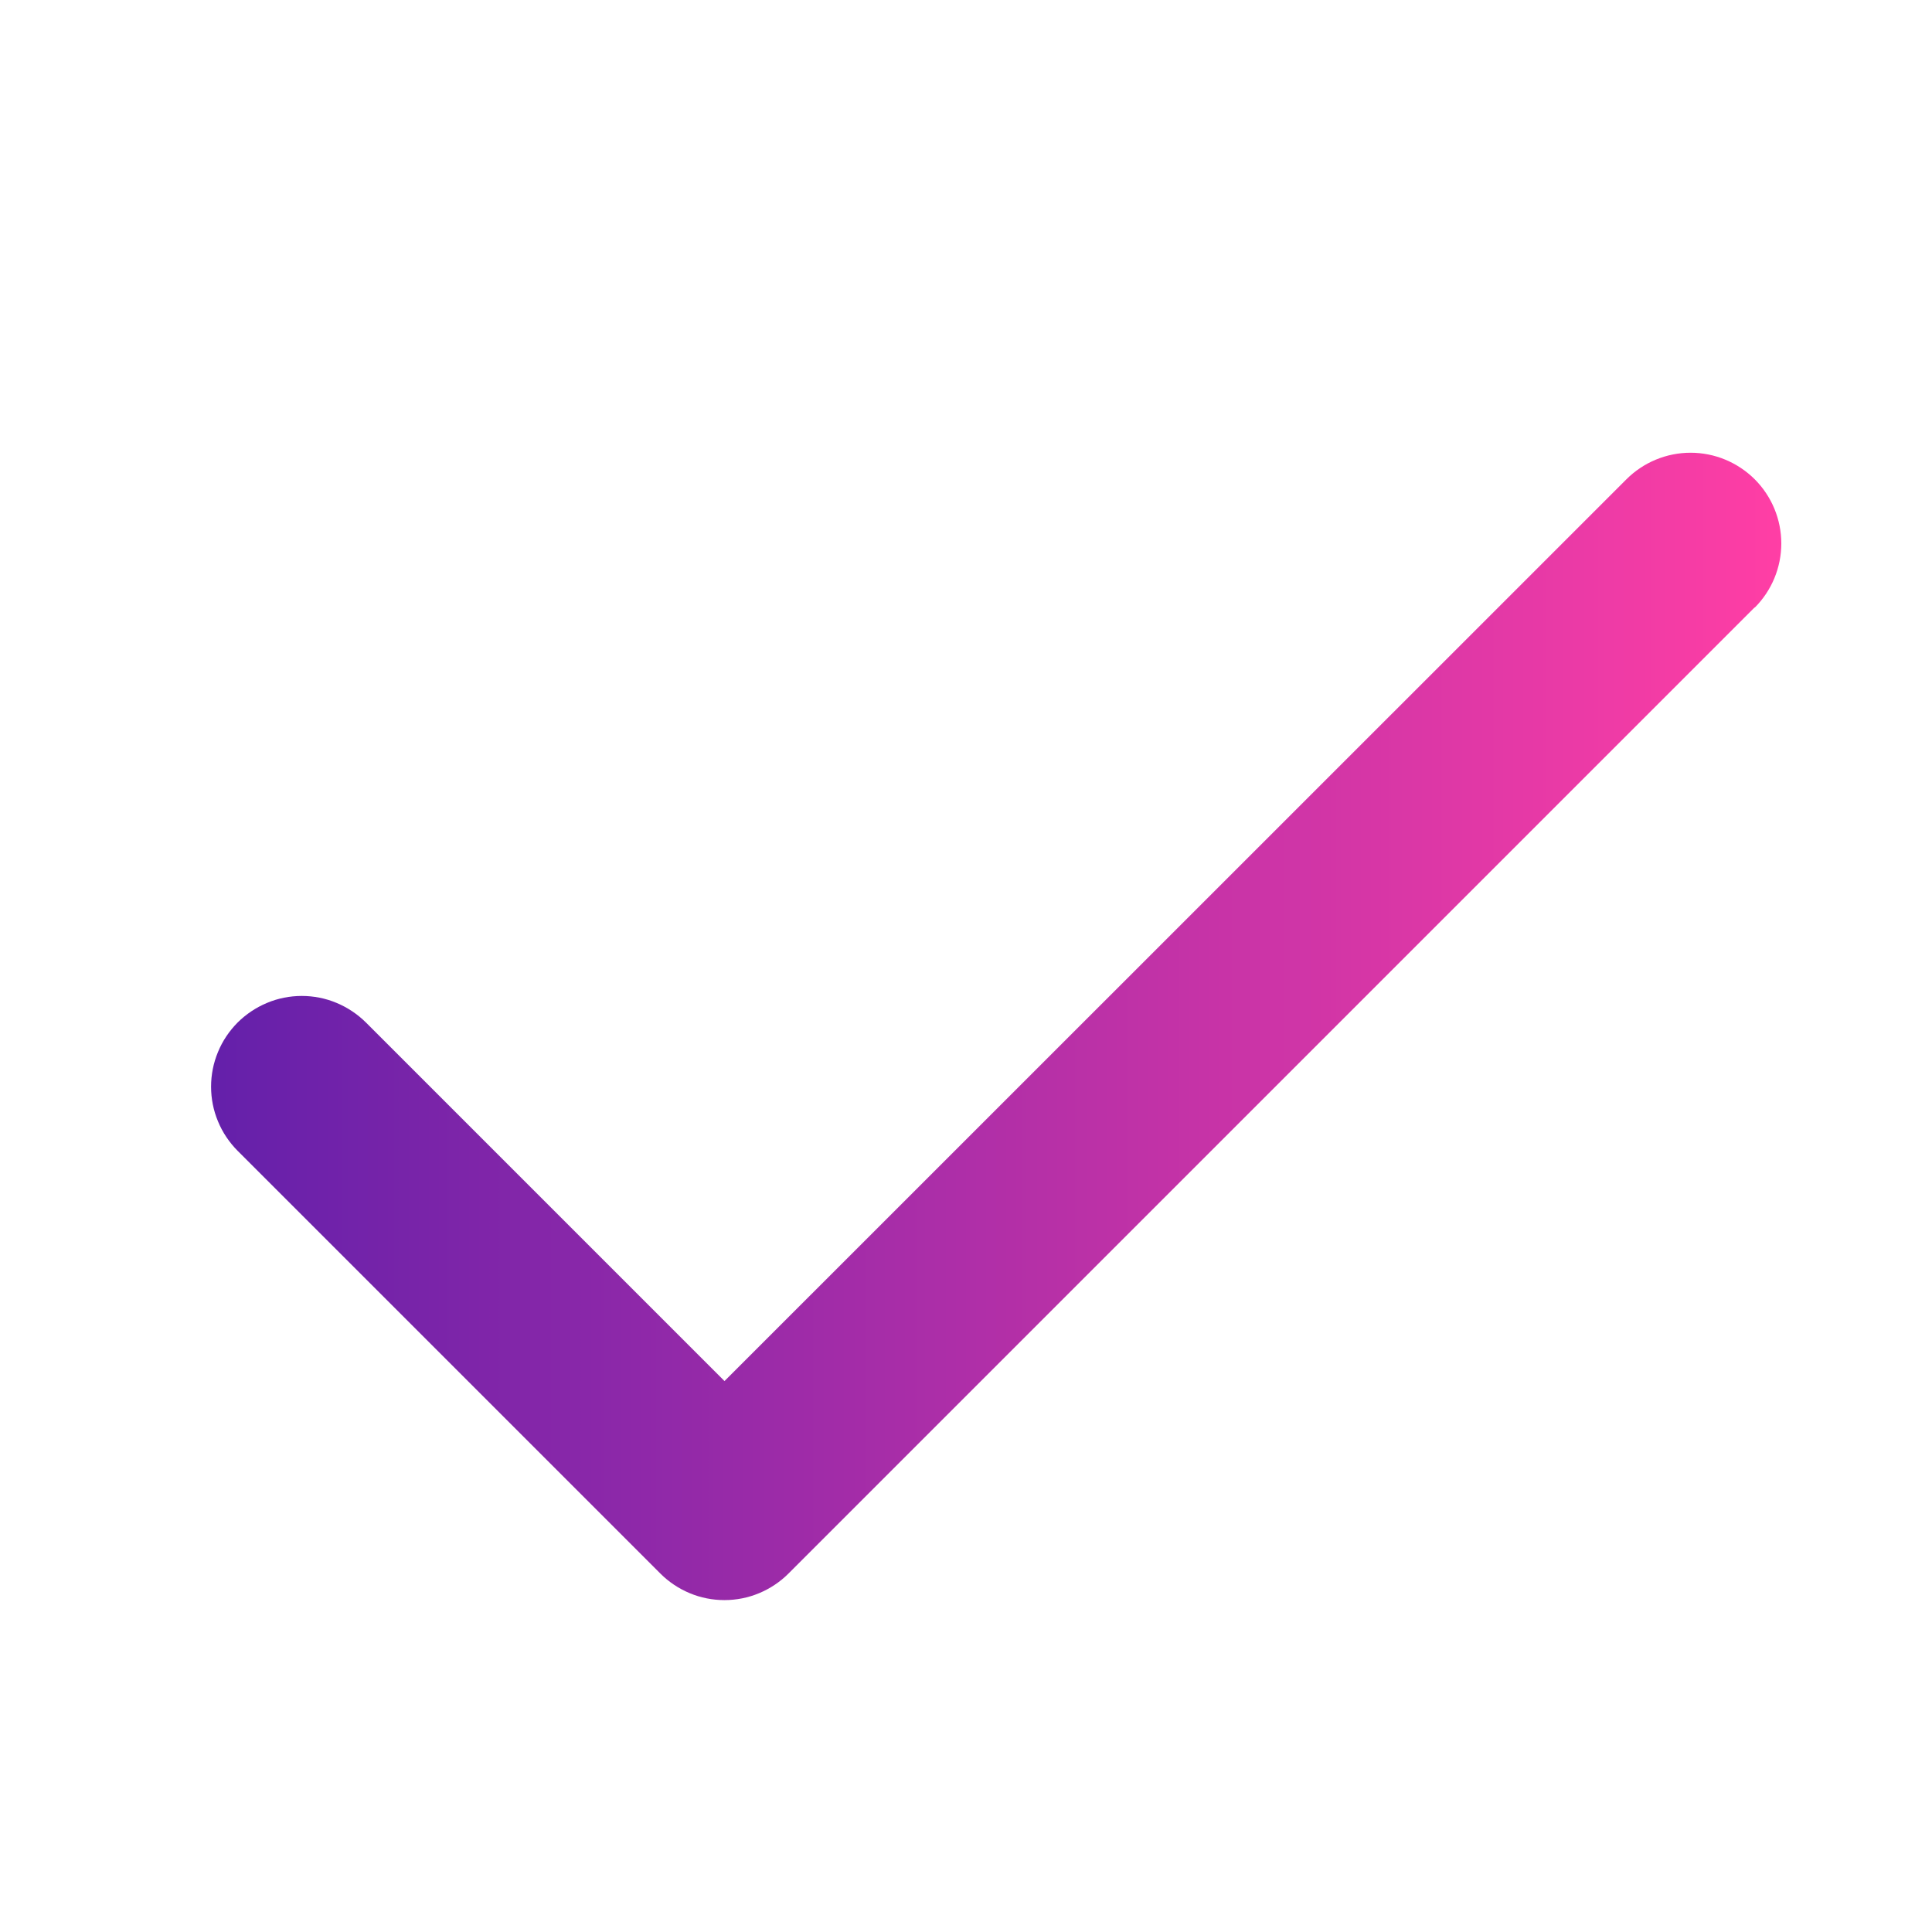
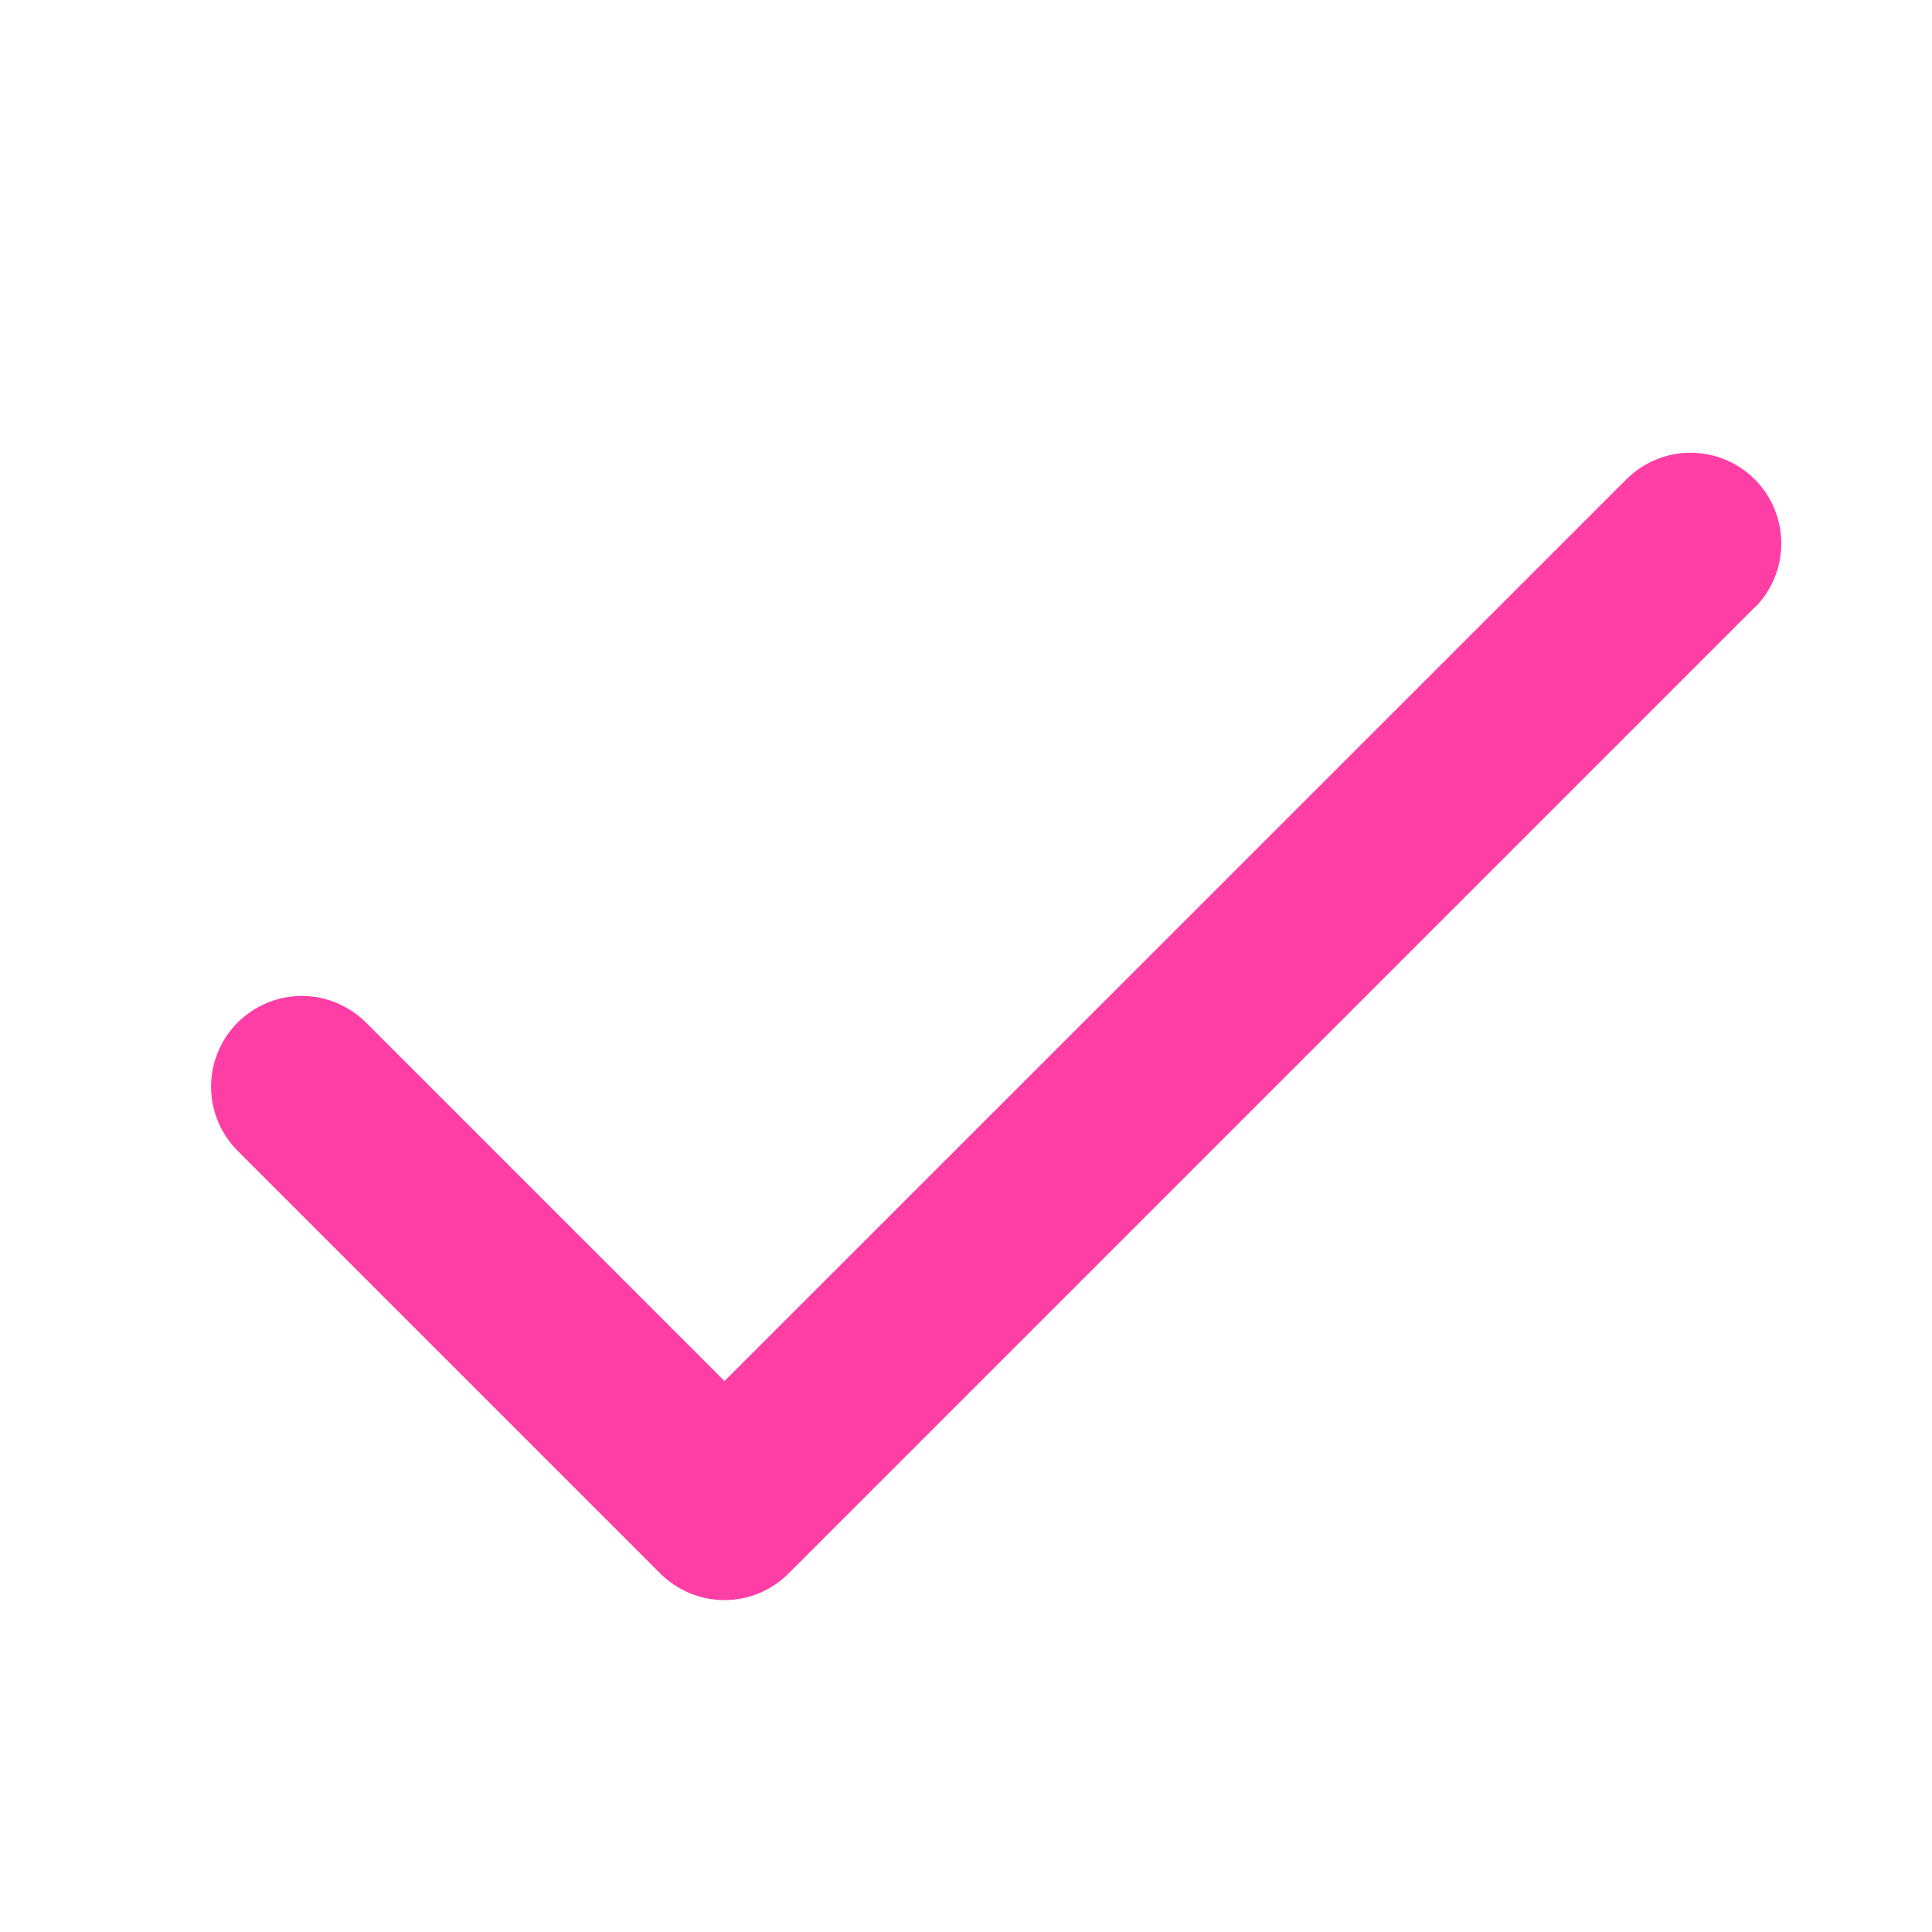
<svg xmlns="http://www.w3.org/2000/svg" width="24" height="24" viewBox="0 0 24 24" fill="none">
-   <path d="M21.796 7.546L9.796 19.546C9.691 19.651 9.567 19.734 9.43 19.791C9.294 19.848 9.147 19.877 8.999 19.877C8.851 19.877 8.704 19.848 8.568 19.791C8.431 19.734 8.307 19.651 8.202 19.546L2.952 14.296C2.848 14.191 2.764 14.067 2.708 13.93C2.651 13.794 2.622 13.647 2.622 13.499C2.622 13.351 2.651 13.205 2.708 13.068C2.764 12.931 2.848 12.807 2.952 12.702C3.057 12.598 3.181 12.515 3.318 12.458C3.454 12.401 3.601 12.372 3.749 12.372C3.897 12.372 4.044 12.401 4.18 12.458C4.317 12.515 4.441 12.598 4.546 12.702L9 17.156L20.204 5.954C20.415 5.743 20.702 5.624 21.001 5.624C21.3 5.624 21.586 5.743 21.798 5.954C22.009 6.165 22.128 6.452 22.128 6.751C22.128 7.05 22.009 7.337 21.798 7.548L21.796 7.546Z" fill="url(#paint0_linear_2230_403)" />
-   <defs>
-     <linearGradient id="paint0_linear_2230_403" x1="2.622" y1="12.75" x2="22.128" y2="12.75" gradientUnits="userSpaceOnUse">
-       <stop stop-color="#6420AA" />
-       <stop offset="1" stop-color="#FF3EA5" />
-     </linearGradient>
-   </defs>
+   <path d="M21.796 7.546L9.796 19.546C9.691 19.651 9.567 19.734 9.43 19.791C9.294 19.848 9.147 19.877 8.999 19.877C8.851 19.877 8.704 19.848 8.568 19.791C8.431 19.734 8.307 19.651 8.202 19.546L2.952 14.296C2.848 14.191 2.764 14.067 2.708 13.93C2.651 13.794 2.622 13.647 2.622 13.499C2.622 13.351 2.651 13.205 2.708 13.068C2.764 12.931 2.848 12.807 2.952 12.702C3.057 12.598 3.181 12.515 3.318 12.458C3.454 12.401 3.601 12.372 3.749 12.372C3.897 12.372 4.044 12.401 4.18 12.458C4.317 12.515 4.441 12.598 4.546 12.702L9 17.156L20.204 5.954C20.415 5.743 20.702 5.624 21.001 5.624C21.3 5.624 21.586 5.743 21.798 5.954C22.009 6.165 22.128 6.452 22.128 6.751C22.128 7.05 22.009 7.337 21.798 7.548L21.796 7.546Z" fill="#FF3EA5" />
</svg>
